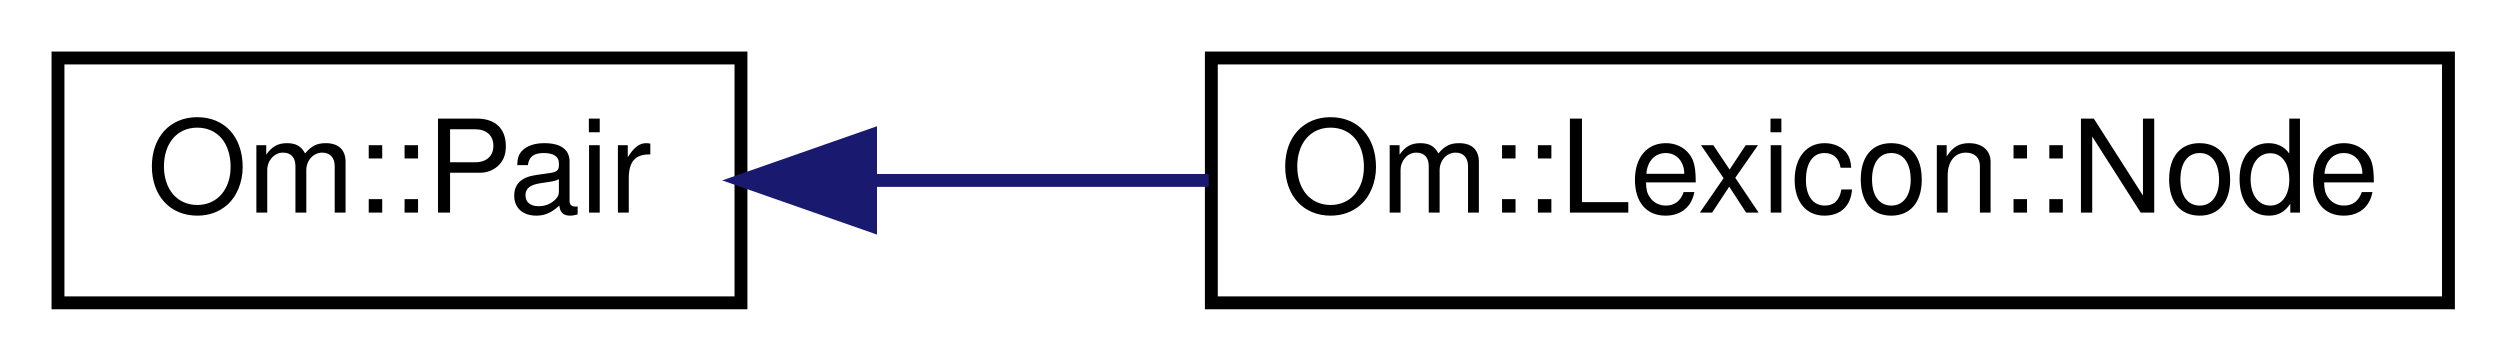
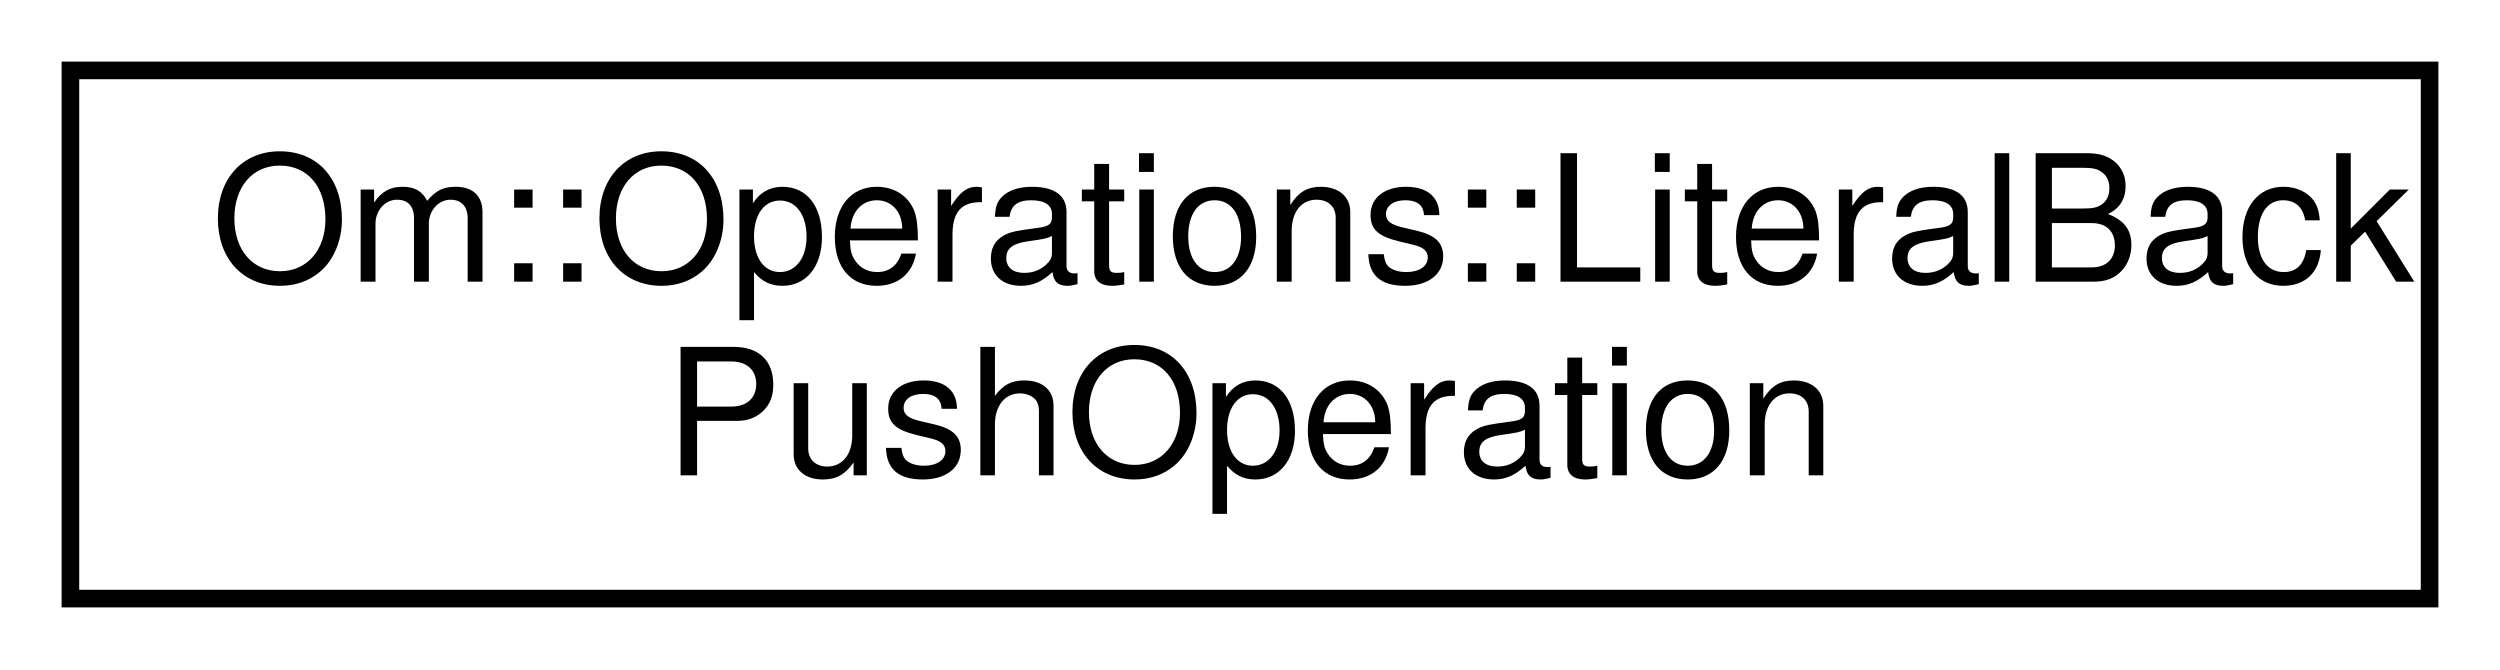
- <svg xmlns="http://www.w3.org/2000/svg" xmlns:xlink="http://www.w3.org/1999/xlink" width="194pt" height="28pt" viewBox="0.00 0.00 194.00 28.00">
-   <g id="graph1" class="graph" transform="scale(1 1) rotate(0) translate(4 24)">
+ <svg xmlns="http://www.w3.org/2000/svg" xmlns:xlink="http://www.w3.org/1999/xlink" width="142pt" height="38pt" viewBox="0.00 0.00 142.00 38.00">
+   <g id="graph1" class="graph" transform="scale(1 1) rotate(0) translate(4 34)">
    <g id="node1" class="node">
-       <a xlink:href="struct_om_1_1_pair.html" target="_top" xlink:title="Om::Pair">
-         <polygon fill="none" stroke="black" points="0.5,-0.5 0.5,-19.5 53.5,-19.5 53.5,-0.5 0.5,-0.5" />
-         <text text-anchor="middle" x="27" y="-7.5" font-family="Helvetica,sans-Serif" font-size="10.00">Om::Pair</text>
+       <a xlink:href="struct_om_1_1_operations_1_1_literal_back_push_operation.html" target="_top" xlink:title="The literal&lt;- Operation implementation.">
+         <polygon fill="none" stroke="black" points="0,-0 0,-30 134,-30 134,-0 0,-0" />
+         <text text-anchor="start" x="8" y="-18" font-family="Helvetica,sans-Serif" font-size="10.00">Om::Operations::LiteralBack</text>
+         <text text-anchor="middle" x="67" y="-7" font-family="Helvetica,sans-Serif" font-size="10.00">PushOperation</text>
      </a>
-     </g>
-     <g id="node3" class="node">
-       <a xlink:href="struct_om_1_1_lexicon_1_1_node.html" target="_top" xlink:title="A Lexicon linked list node, extending Pair with next and prior pointers.">
-         <polygon fill="none" stroke="black" points="90,-0.5 90,-19.5 186,-19.5 186,-0.5 90,-0.5" />
-         <text text-anchor="middle" x="138" y="-7.5" font-family="Helvetica,sans-Serif" font-size="10.00">Om::Lexicon::Node</text>
-       </a>
-     </g>
-     <g id="edge2" class="edge">
-       <path fill="none" stroke="midnightblue" d="M63.692,-10C72.033,-10 81.043,-10 89.798,-10" />
-       <polygon fill="midnightblue" stroke="midnightblue" points="63.556,-6.5 53.556,-10 63.556,-13.5 63.556,-6.5" />
    </g>
  </g>
</svg>
